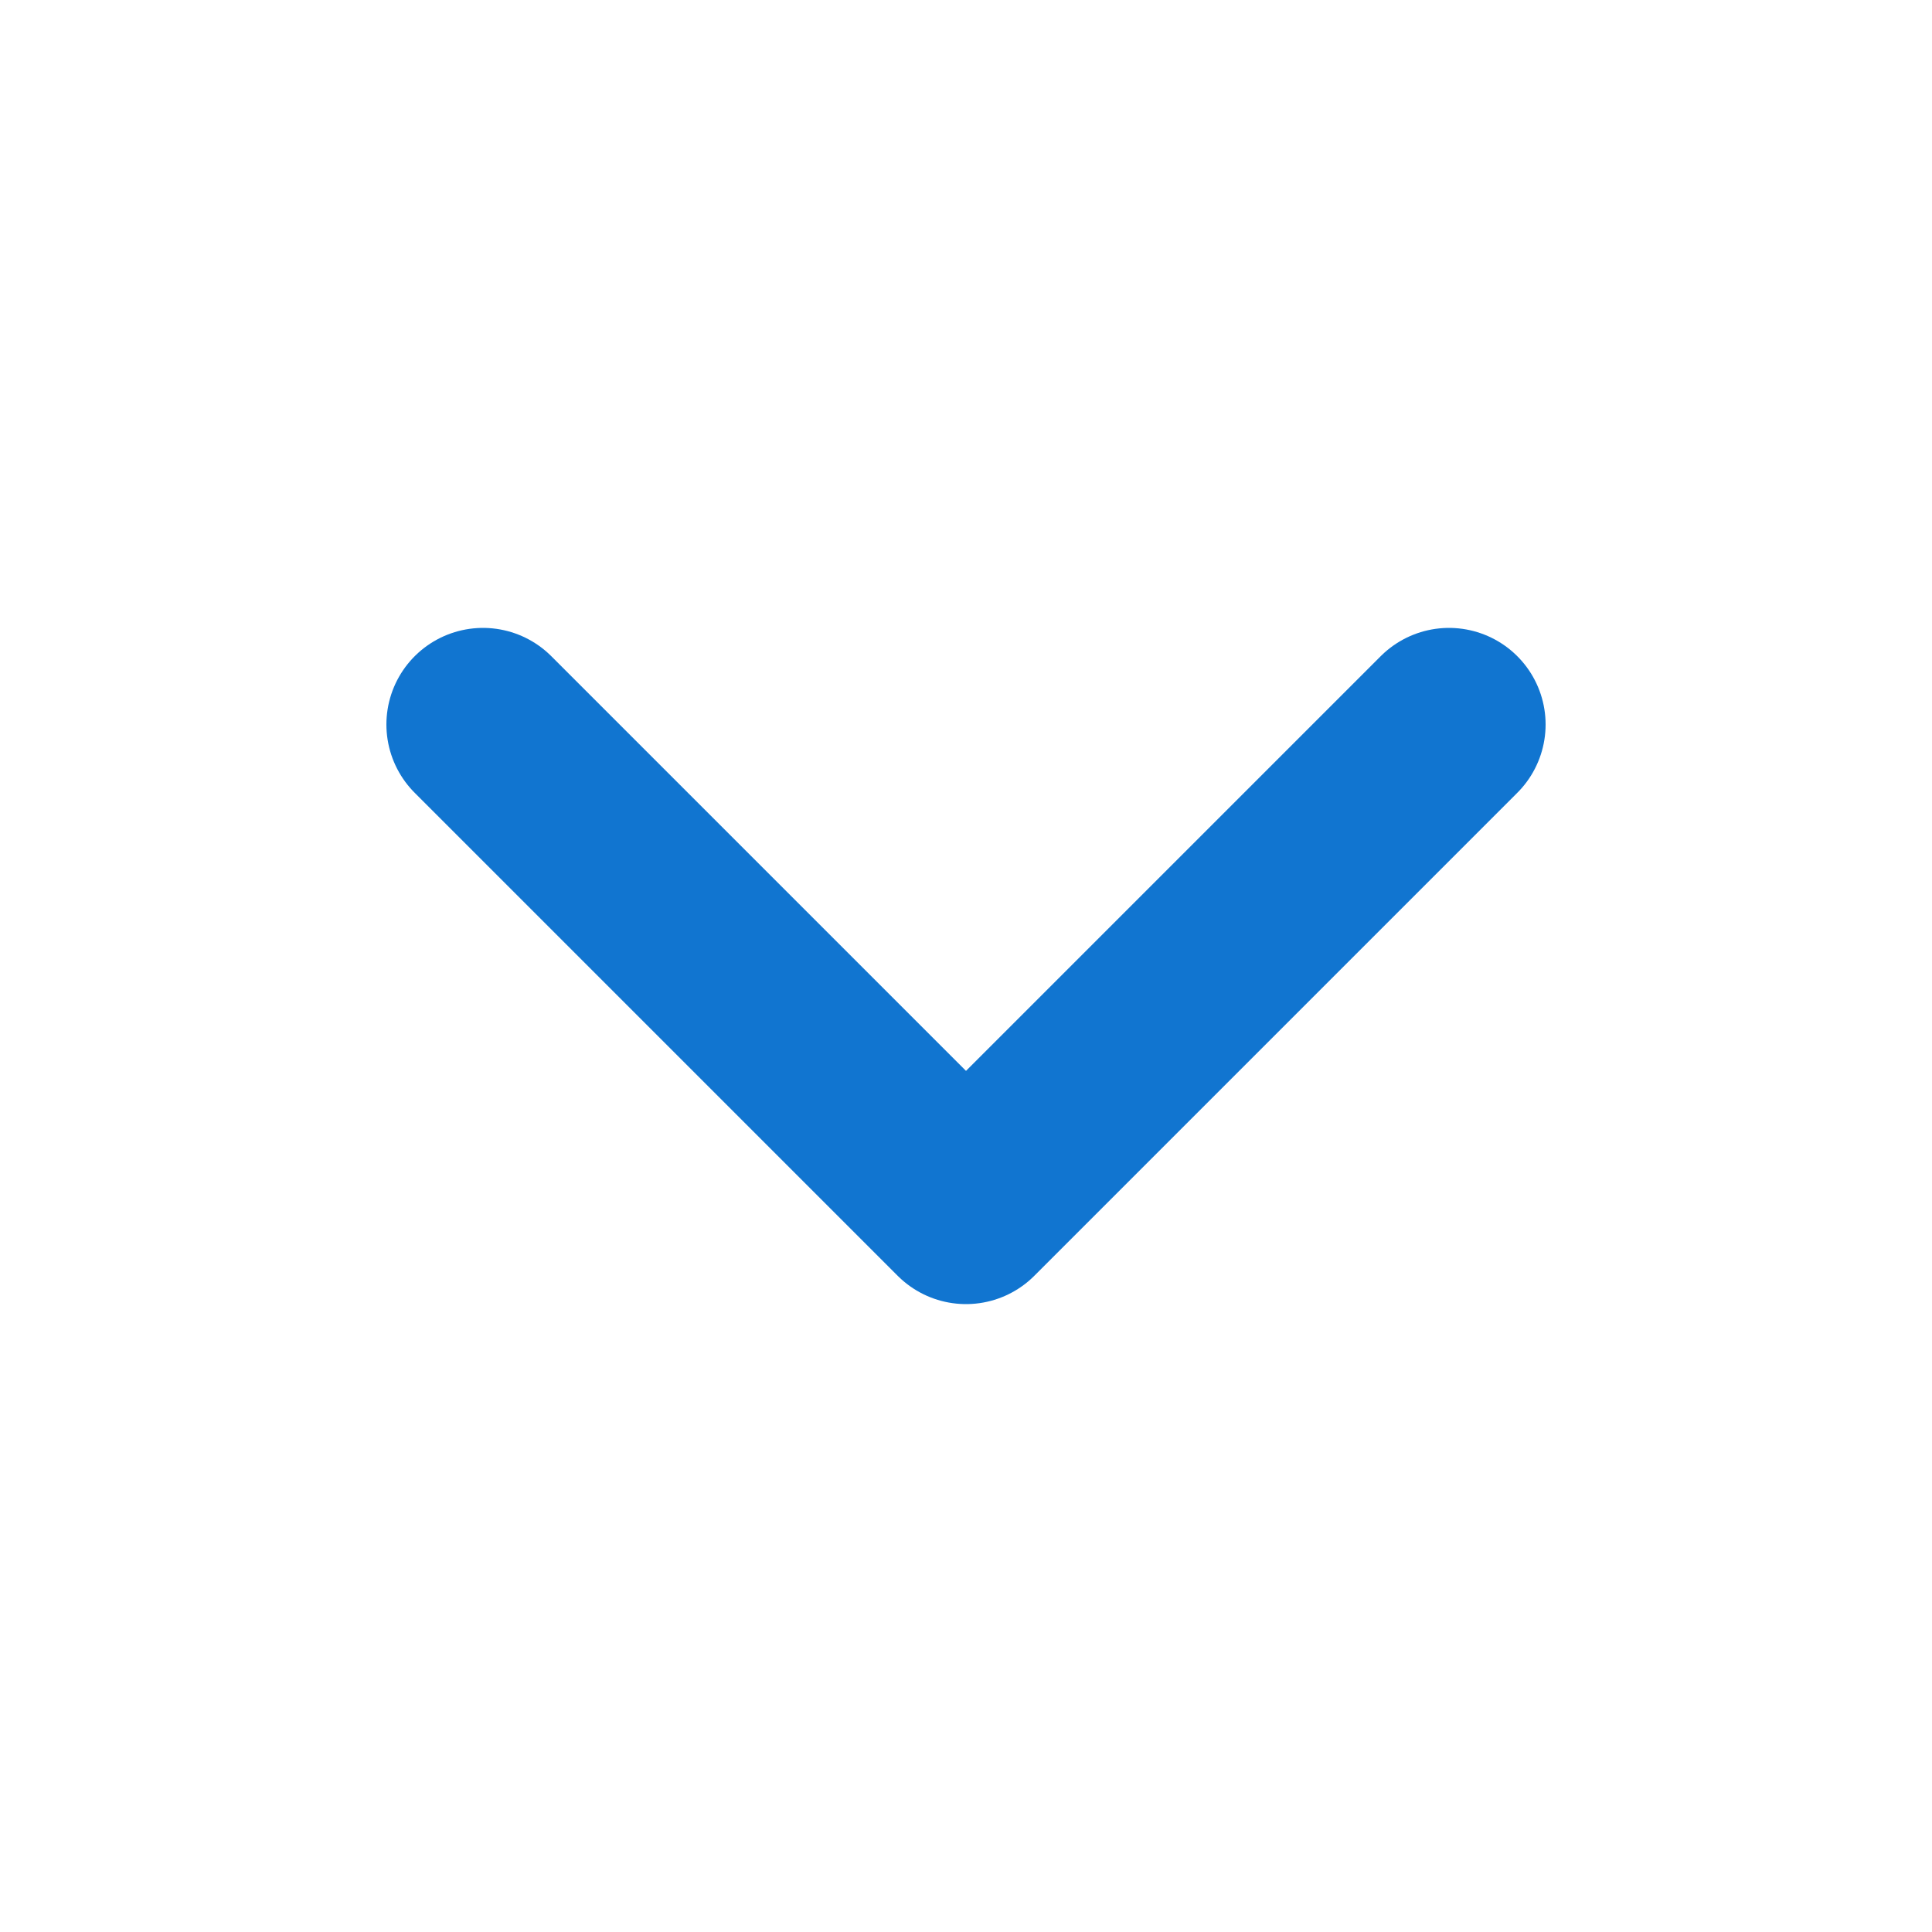
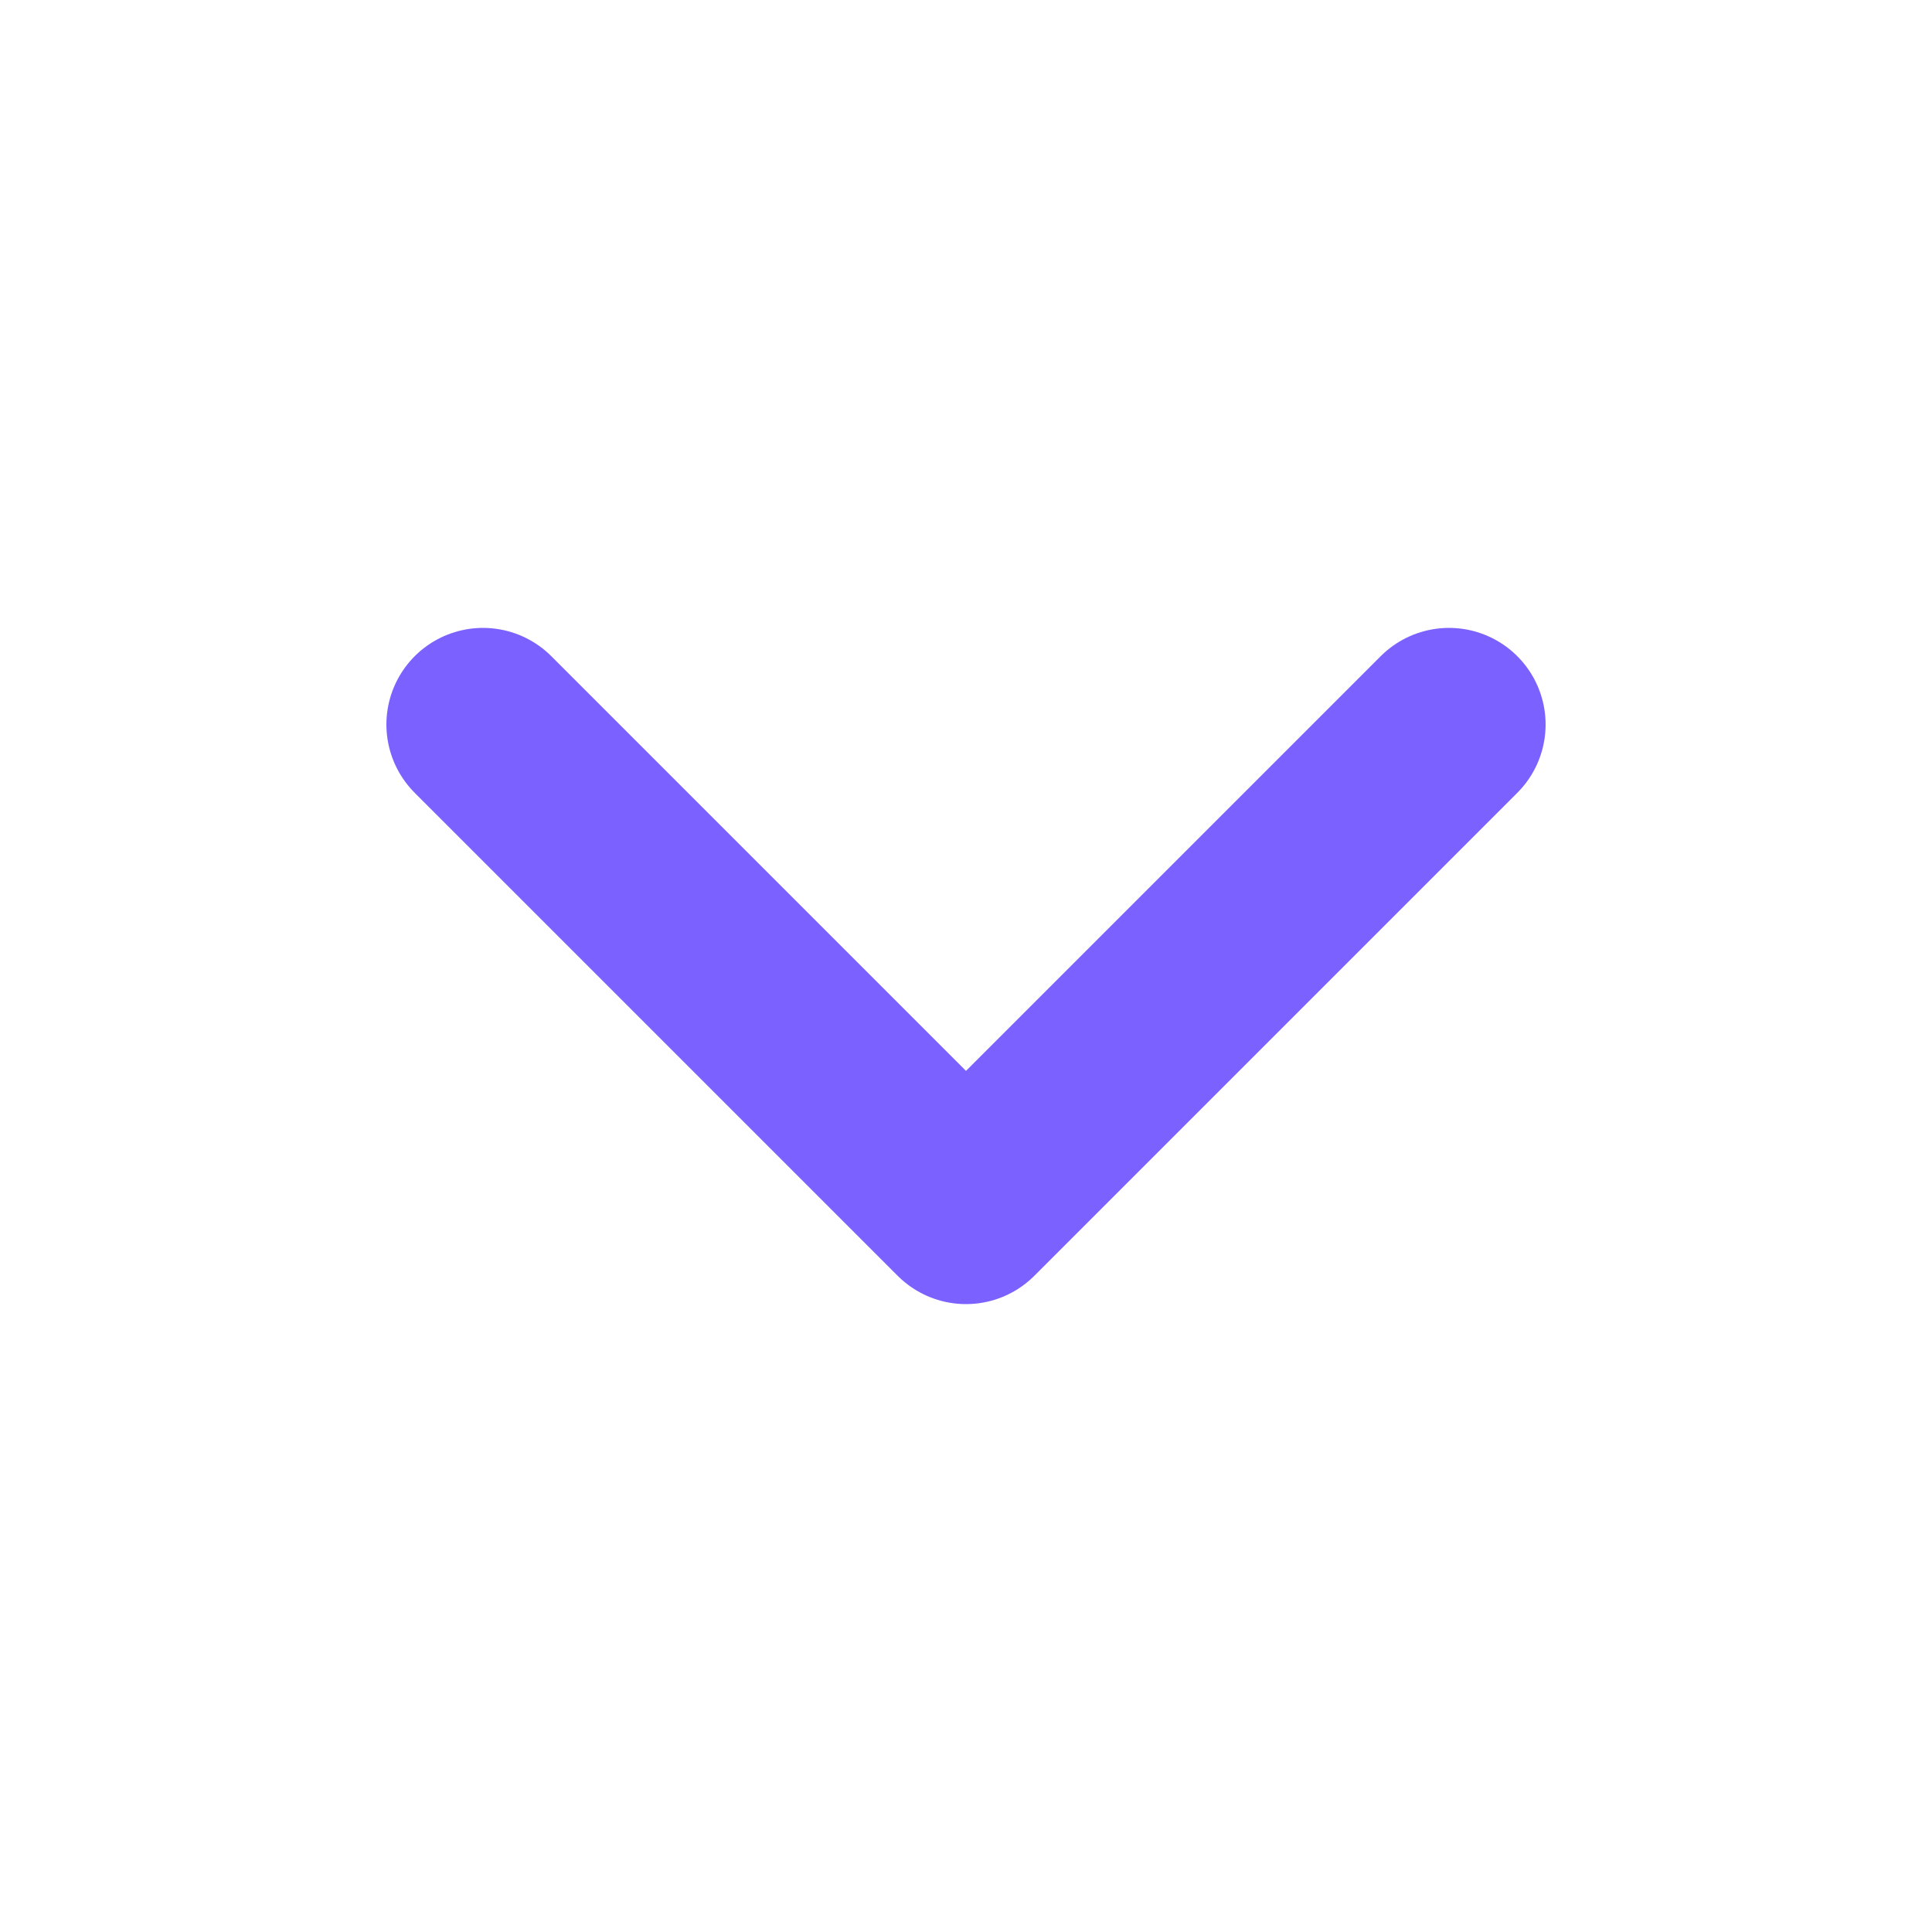
<svg xmlns="http://www.w3.org/2000/svg" width="20" height="20" fill="none" viewBox="0 0 20 20">
-   <path stroke="#1175D0" stroke-linecap="round" stroke-linejoin="round" stroke-width="2" d="M5 7.5l5 5 5-5" class="icon__color-element" />
+   <path stroke="#7B61FF" stroke-linecap="round" stroke-linejoin="round" stroke-width="2" d="M5 7.5l5 5 5-5" class="icon__color-element" />
</svg>
